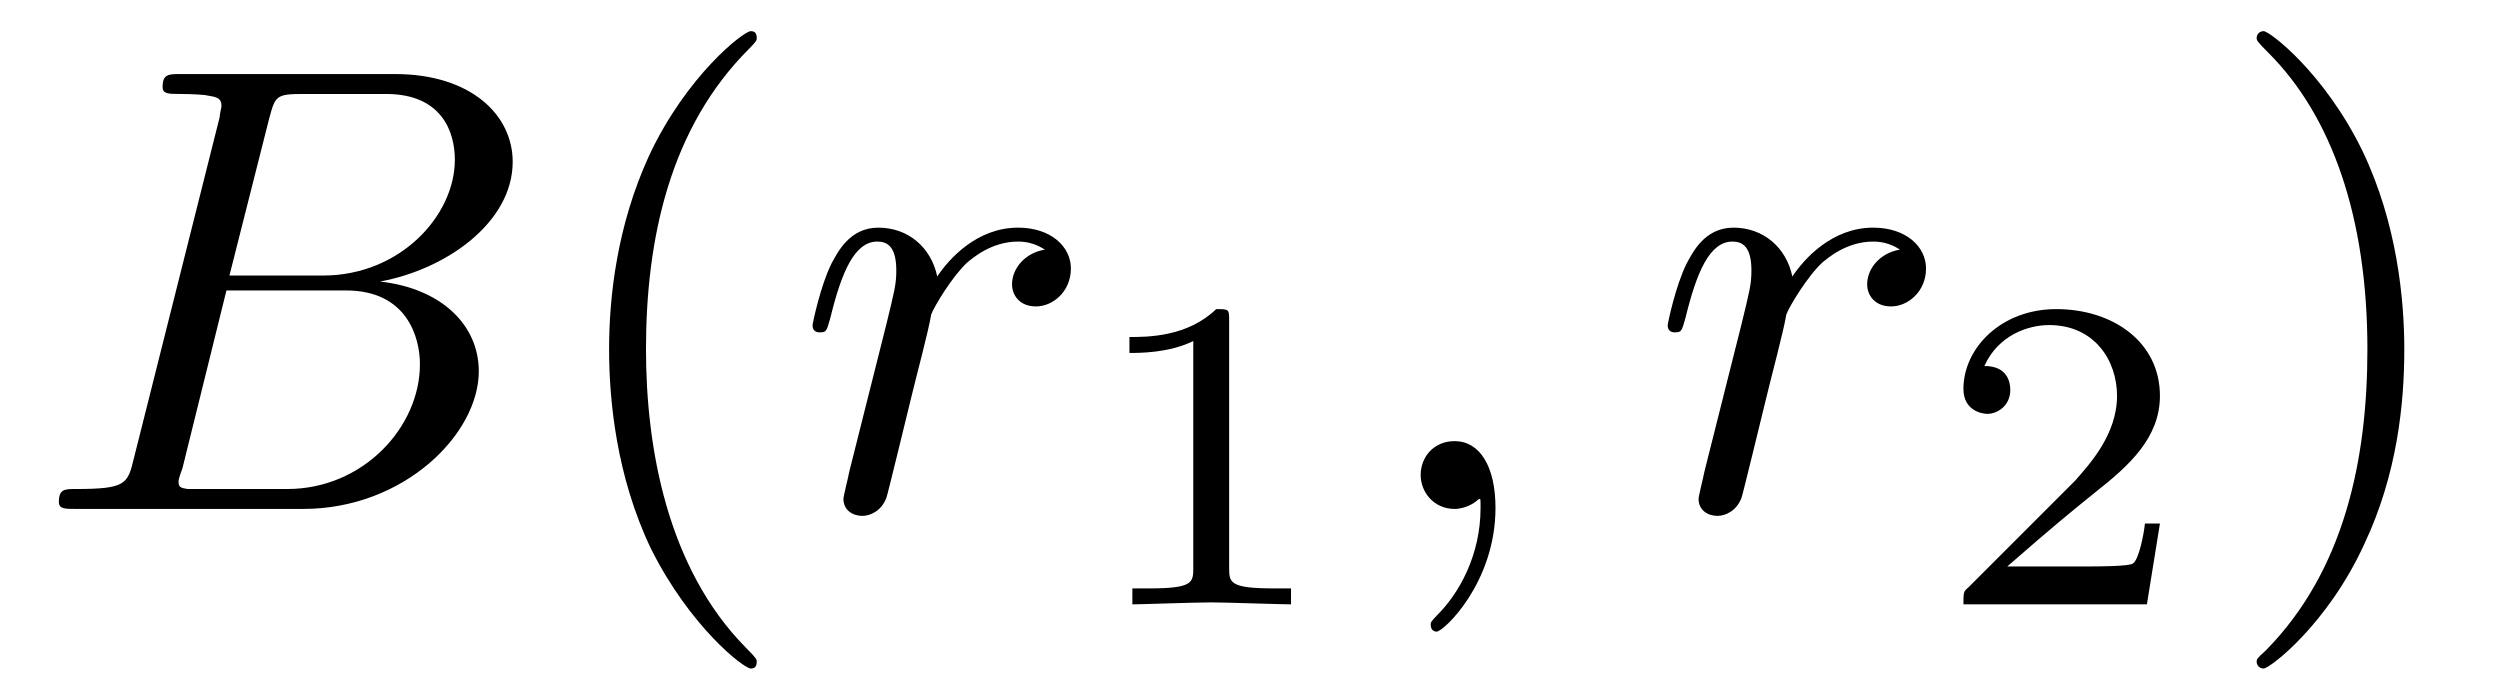
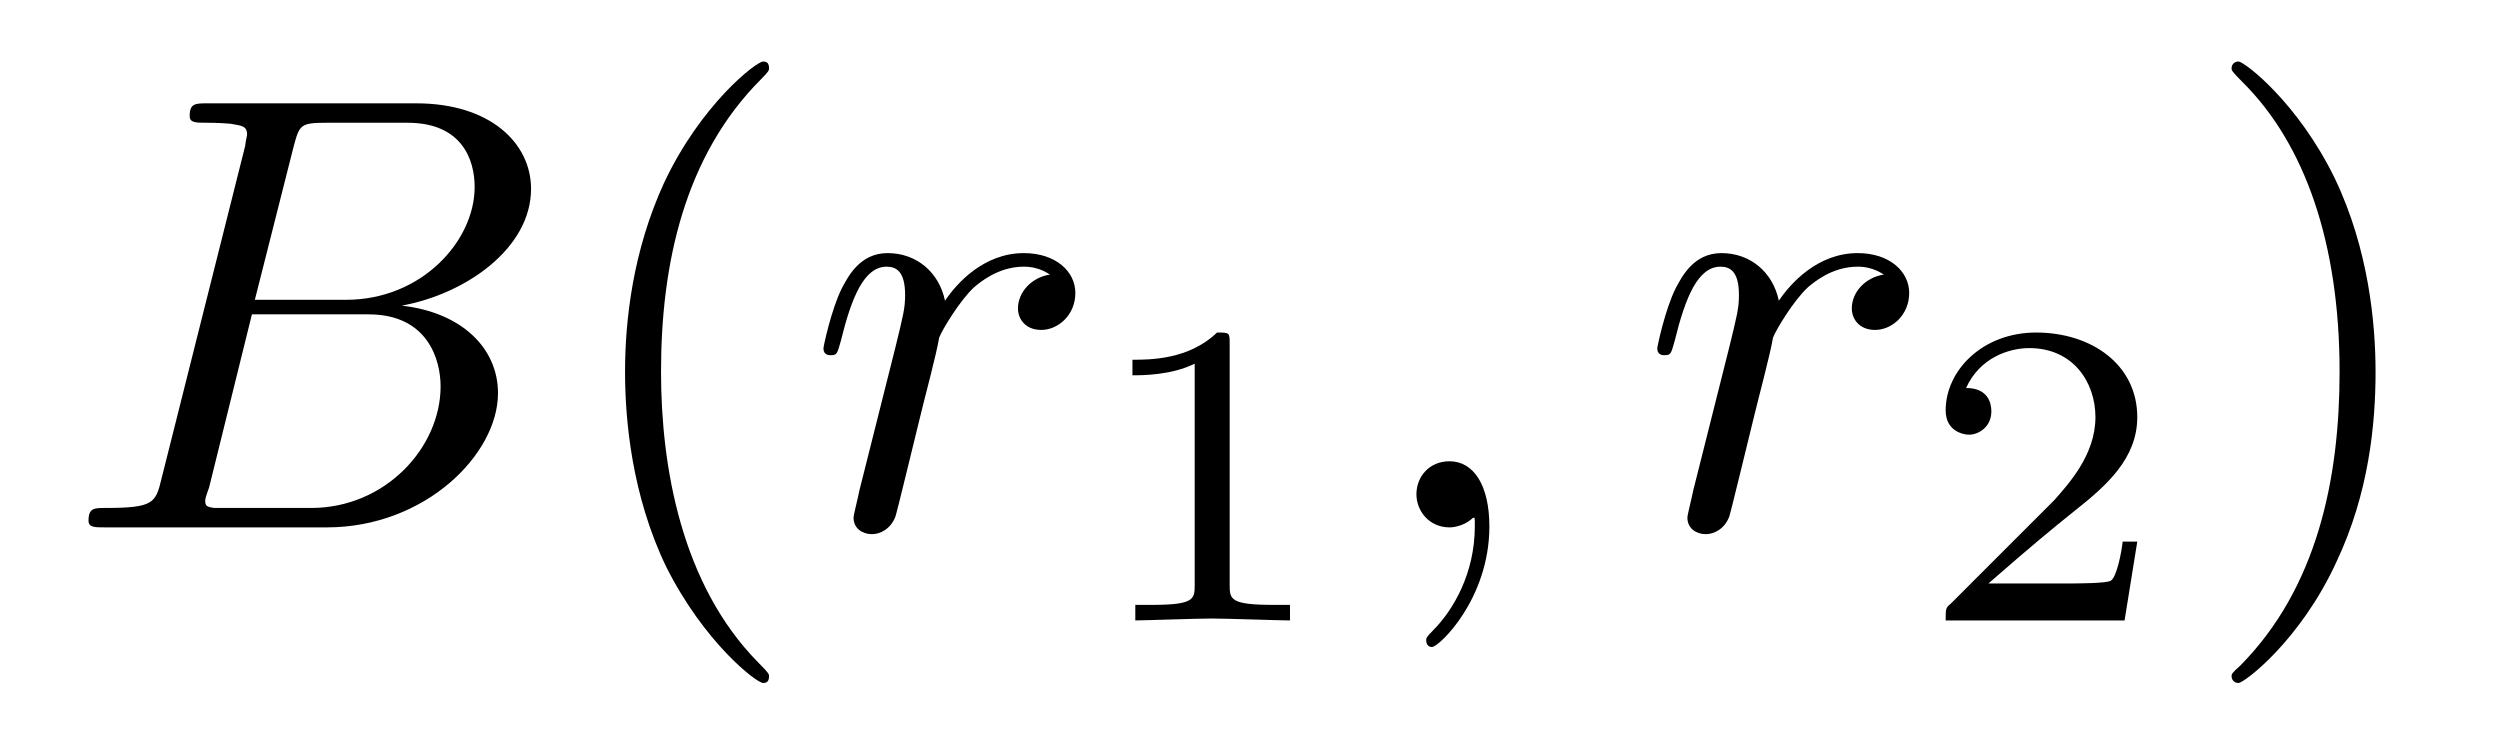
- <svg xmlns="http://www.w3.org/2000/svg" xmlns:xlink="http://www.w3.org/1999/xlink" viewBox="0 0 39.161 10.963" version="1.2">
+ <svg xmlns="http://www.w3.org/2000/svg" xmlns:xlink="http://www.w3.org/1999/xlink" viewBox="0 0 40.161 11.963" version="1.2">
  <defs>
    <g>
      <symbol overflow="visible" id="glyph0-0">
        <path style="stroke:none;" d="" />
      </symbol>
      <symbol overflow="visible" id="glyph0-1">
        <path style="stroke:none;" d="M 1.594 -0.781 C 1.5 -0.391 1.469 -0.312 0.688 -0.312 C 0.516 -0.312 0.422 -0.312 0.422 -0.109 C 0.422 0 0.516 0 0.688 0 L 4.25 0 C 5.828 0 7 -1.172 7 -2.156 C 7 -2.875 6.422 -3.453 5.453 -3.562 C 6.484 -3.75 7.531 -4.484 7.531 -5.438 C 7.531 -6.172 6.875 -6.812 5.688 -6.812 L 2.328 -6.812 C 2.141 -6.812 2.047 -6.812 2.047 -6.609 C 2.047 -6.5 2.141 -6.5 2.328 -6.5 C 2.344 -6.5 2.531 -6.5 2.703 -6.484 C 2.875 -6.453 2.969 -6.453 2.969 -6.312 C 2.969 -6.281 2.953 -6.25 2.938 -6.125 Z M 3.094 -3.656 L 3.719 -6.125 C 3.812 -6.469 3.828 -6.5 4.25 -6.5 L 5.547 -6.5 C 6.422 -6.5 6.625 -5.906 6.625 -5.469 C 6.625 -4.594 5.766 -3.656 4.562 -3.656 Z M 2.656 -0.312 C 2.516 -0.312 2.5 -0.312 2.438 -0.312 C 2.328 -0.328 2.297 -0.344 2.297 -0.422 C 2.297 -0.453 2.297 -0.469 2.359 -0.641 L 3.047 -3.422 L 4.922 -3.422 C 5.875 -3.422 6.078 -2.688 6.078 -2.266 C 6.078 -1.281 5.188 -0.312 4 -0.312 Z M 2.656 -0.312 " />
      </symbol>
      <symbol overflow="visible" id="glyph0-2">
        <path style="stroke:none;" d="M 0.875 -0.594 C 0.844 -0.438 0.781 -0.203 0.781 -0.156 C 0.781 0.016 0.922 0.109 1.078 0.109 C 1.203 0.109 1.375 0.031 1.453 -0.172 C 1.469 -0.203 1.797 -1.562 1.844 -1.75 C 1.922 -2.078 2.109 -2.766 2.156 -3.047 C 2.203 -3.172 2.484 -3.641 2.719 -3.859 C 2.797 -3.922 3.094 -4.188 3.516 -4.188 C 3.781 -4.188 3.922 -4.062 3.938 -4.062 C 3.641 -4.016 3.422 -3.781 3.422 -3.516 C 3.422 -3.359 3.531 -3.172 3.797 -3.172 C 4.062 -3.172 4.344 -3.406 4.344 -3.766 C 4.344 -4.109 4.031 -4.406 3.516 -4.406 C 2.875 -4.406 2.438 -3.922 2.25 -3.641 C 2.156 -4.094 1.797 -4.406 1.328 -4.406 C 0.875 -4.406 0.688 -4.016 0.594 -3.844 C 0.422 -3.5 0.297 -2.906 0.297 -2.875 C 0.297 -2.766 0.391 -2.766 0.406 -2.766 C 0.516 -2.766 0.516 -2.781 0.578 -3 C 0.75 -3.703 0.953 -4.188 1.312 -4.188 C 1.469 -4.188 1.609 -4.109 1.609 -3.734 C 1.609 -3.516 1.578 -3.406 1.453 -2.891 Z M 0.875 -0.594 " />
      </symbol>
      <symbol overflow="visible" id="glyph0-3">
        <path style="stroke:none;" d="M 2.031 -0.016 C 2.031 -0.672 1.781 -1.062 1.391 -1.062 C 1.062 -1.062 0.859 -0.812 0.859 -0.531 C 0.859 -0.266 1.062 0 1.391 0 C 1.5 0 1.641 -0.047 1.734 -0.125 C 1.766 -0.156 1.781 -0.156 1.781 -0.156 C 1.797 -0.156 1.797 -0.156 1.797 -0.016 C 1.797 0.734 1.453 1.328 1.125 1.656 C 1.016 1.766 1.016 1.781 1.016 1.812 C 1.016 1.891 1.062 1.922 1.109 1.922 C 1.219 1.922 2.031 1.156 2.031 -0.016 Z M 2.031 -0.016 " />
      </symbol>
      <symbol overflow="visible" id="glyph1-0">
        <path style="stroke:none;" d="" />
      </symbol>
      <symbol overflow="visible" id="glyph1-1">
        <path style="stroke:none;" d="M 3.297 2.391 C 3.297 2.359 3.297 2.344 3.125 2.172 C 1.891 0.922 1.562 -0.969 1.562 -2.5 C 1.562 -4.234 1.938 -5.969 3.172 -7.203 C 3.297 -7.328 3.297 -7.344 3.297 -7.375 C 3.297 -7.453 3.266 -7.484 3.203 -7.484 C 3.094 -7.484 2.203 -6.797 1.609 -5.531 C 1.109 -4.438 0.984 -3.328 0.984 -2.5 C 0.984 -1.719 1.094 -0.516 1.641 0.625 C 2.25 1.844 3.094 2.5 3.203 2.5 C 3.266 2.5 3.297 2.469 3.297 2.391 Z M 3.297 2.391 " />
      </symbol>
      <symbol overflow="visible" id="glyph1-2">
        <path style="stroke:none;" d="M 2.875 -2.5 C 2.875 -3.266 2.766 -4.469 2.219 -5.609 C 1.625 -6.828 0.766 -7.484 0.672 -7.484 C 0.609 -7.484 0.562 -7.438 0.562 -7.375 C 0.562 -7.344 0.562 -7.328 0.75 -7.141 C 1.734 -6.156 2.297 -4.578 2.297 -2.5 C 2.297 -0.781 1.938 0.969 0.703 2.219 C 0.562 2.344 0.562 2.359 0.562 2.391 C 0.562 2.453 0.609 2.5 0.672 2.5 C 0.766 2.5 1.672 1.812 2.25 0.547 C 2.766 -0.547 2.875 -1.656 2.875 -2.5 Z M 2.875 -2.5 " />
      </symbol>
      <symbol overflow="visible" id="glyph2-0">
        <path style="stroke:none;" d="" />
      </symbol>
      <symbol overflow="visible" id="glyph2-1">
        <path style="stroke:none;" d="M 2.328 -4.438 C 2.328 -4.625 2.328 -4.625 2.125 -4.625 C 1.672 -4.188 1.047 -4.188 0.766 -4.188 L 0.766 -3.938 C 0.922 -3.938 1.391 -3.938 1.766 -4.125 L 1.766 -0.578 C 1.766 -0.344 1.766 -0.25 1.078 -0.25 L 0.812 -0.25 L 0.812 0 C 0.938 0 1.797 -0.031 2.047 -0.031 C 2.266 -0.031 3.141 0 3.297 0 L 3.297 -0.25 L 3.031 -0.25 C 2.328 -0.25 2.328 -0.344 2.328 -0.578 Z M 2.328 -4.438 " />
      </symbol>
      <symbol overflow="visible" id="glyph2-2">
        <path style="stroke:none;" d="M 3.516 -1.266 L 3.281 -1.266 C 3.266 -1.109 3.188 -0.703 3.094 -0.641 C 3.047 -0.594 2.516 -0.594 2.406 -0.594 L 1.125 -0.594 C 1.859 -1.234 2.109 -1.438 2.516 -1.766 C 3.031 -2.172 3.516 -2.609 3.516 -3.266 C 3.516 -4.109 2.781 -4.625 1.891 -4.625 C 1.031 -4.625 0.438 -4.016 0.438 -3.375 C 0.438 -3.031 0.734 -2.984 0.812 -2.984 C 0.969 -2.984 1.172 -3.109 1.172 -3.359 C 1.172 -3.484 1.125 -3.734 0.766 -3.734 C 0.984 -4.219 1.453 -4.375 1.781 -4.375 C 2.484 -4.375 2.844 -3.828 2.844 -3.266 C 2.844 -2.656 2.406 -2.188 2.188 -1.938 L 0.516 -0.266 C 0.438 -0.203 0.438 -0.188 0.438 0 L 3.312 0 Z M 3.516 -1.266 " />
      </symbol>
    </g>
-     <clipPath id="clip1">
-       <path d="M 9 0 L 12 0 L 12 10.965 L 9 10.965 Z M 9 0 " />
-     </clipPath>
-     <clipPath id="clip2">
-       <path d="M 35 0 L 38 0 L 38 10.965 L 35 10.965 Z M 35 0 " />
-     </clipPath>
  </defs>
  <g id="surface1">
    <g style="fill:rgb(0%,0%,0%);fill-opacity:1;">
-       <use xlink:href="#glyph0-1" x="0.5" y="7.972" />
-     </g>
-     <g clip-path="url(#clip1)" clip-rule="nonzero">
-       <g style="fill:rgb(0%,0%,0%);fill-opacity:1;">
-         <use xlink:href="#glyph1-1" x="8.557" y="7.972" />
-       </g>
+       <use xlink:href="#glyph0-1" x="1" y="8.472" />
    </g>
    <g style="fill:rgb(0%,0%,0%);fill-opacity:1;">
-       <use xlink:href="#glyph0-2" x="12.431" y="7.972" />
+       <use xlink:href="#glyph1-1" x="9.057" y="8.472" />
    </g>
    <g style="fill:rgb(0%,0%,0%);fill-opacity:1;">
-       <use xlink:href="#glyph2-1" x="16.926" y="9.467" />
+       <use xlink:href="#glyph0-2" x="12.931" y="8.472" />
    </g>
    <g style="fill:rgb(0%,0%,0%);fill-opacity:1;">
-       <use xlink:href="#glyph0-3" x="21.395" y="7.972" />
+       <use xlink:href="#glyph2-1" x="17.426" y="9.967" />
    </g>
    <g style="fill:rgb(0%,0%,0%);fill-opacity:1;">
-       <use xlink:href="#glyph0-2" x="25.826" y="7.972" />
+       <use xlink:href="#glyph0-3" x="21.895" y="8.472" />
    </g>
    <g style="fill:rgb(0%,0%,0%);fill-opacity:1;">
-       <use xlink:href="#glyph2-2" x="30.318" y="9.467" />
+       <use xlink:href="#glyph0-2" x="26.326" y="8.472" />
    </g>
-     <g clip-path="url(#clip2)" clip-rule="nonzero">
-       <g style="fill:rgb(0%,0%,0%);fill-opacity:1;">
-         <use xlink:href="#glyph1-2" x="34.787" y="7.972" />
-       </g>
+     <g style="fill:rgb(0%,0%,0%);fill-opacity:1;">
+       <use xlink:href="#glyph2-2" x="30.818" y="9.967" />
+     </g>
+     <g style="fill:rgb(0%,0%,0%);fill-opacity:1;">
+       <use xlink:href="#glyph1-2" x="35.287" y="8.472" />
    </g>
  </g>
</svg>
